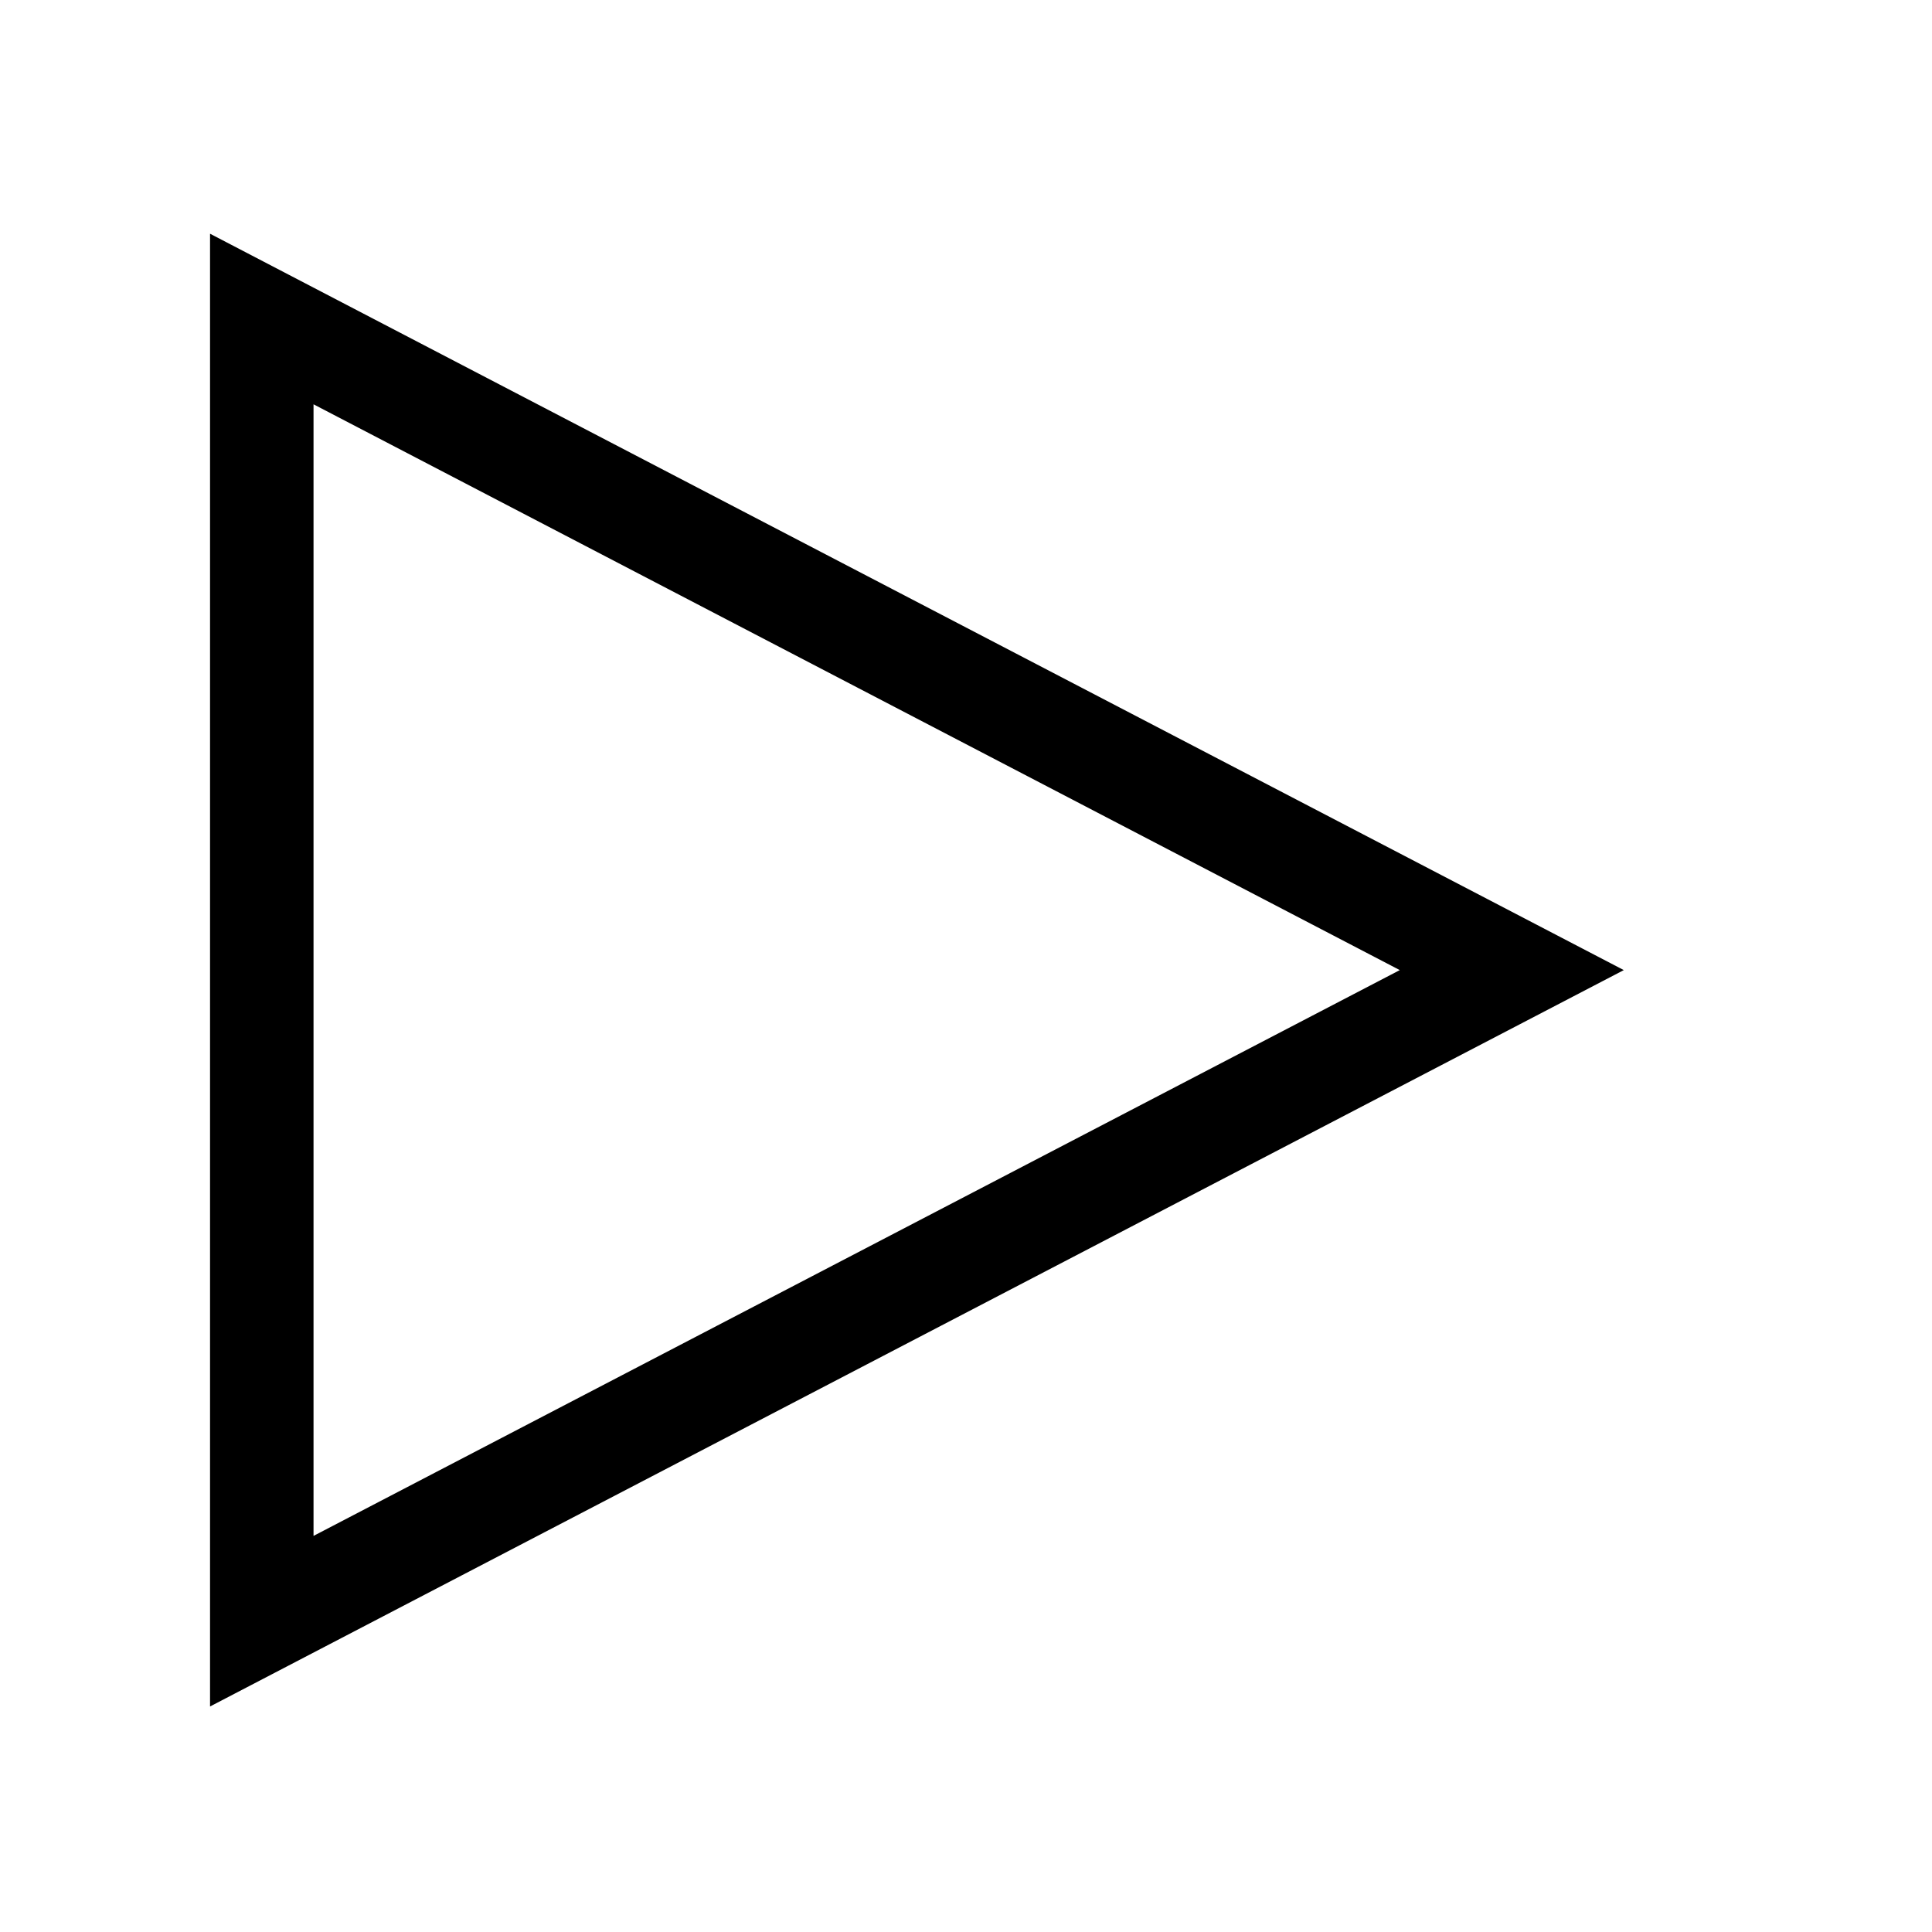
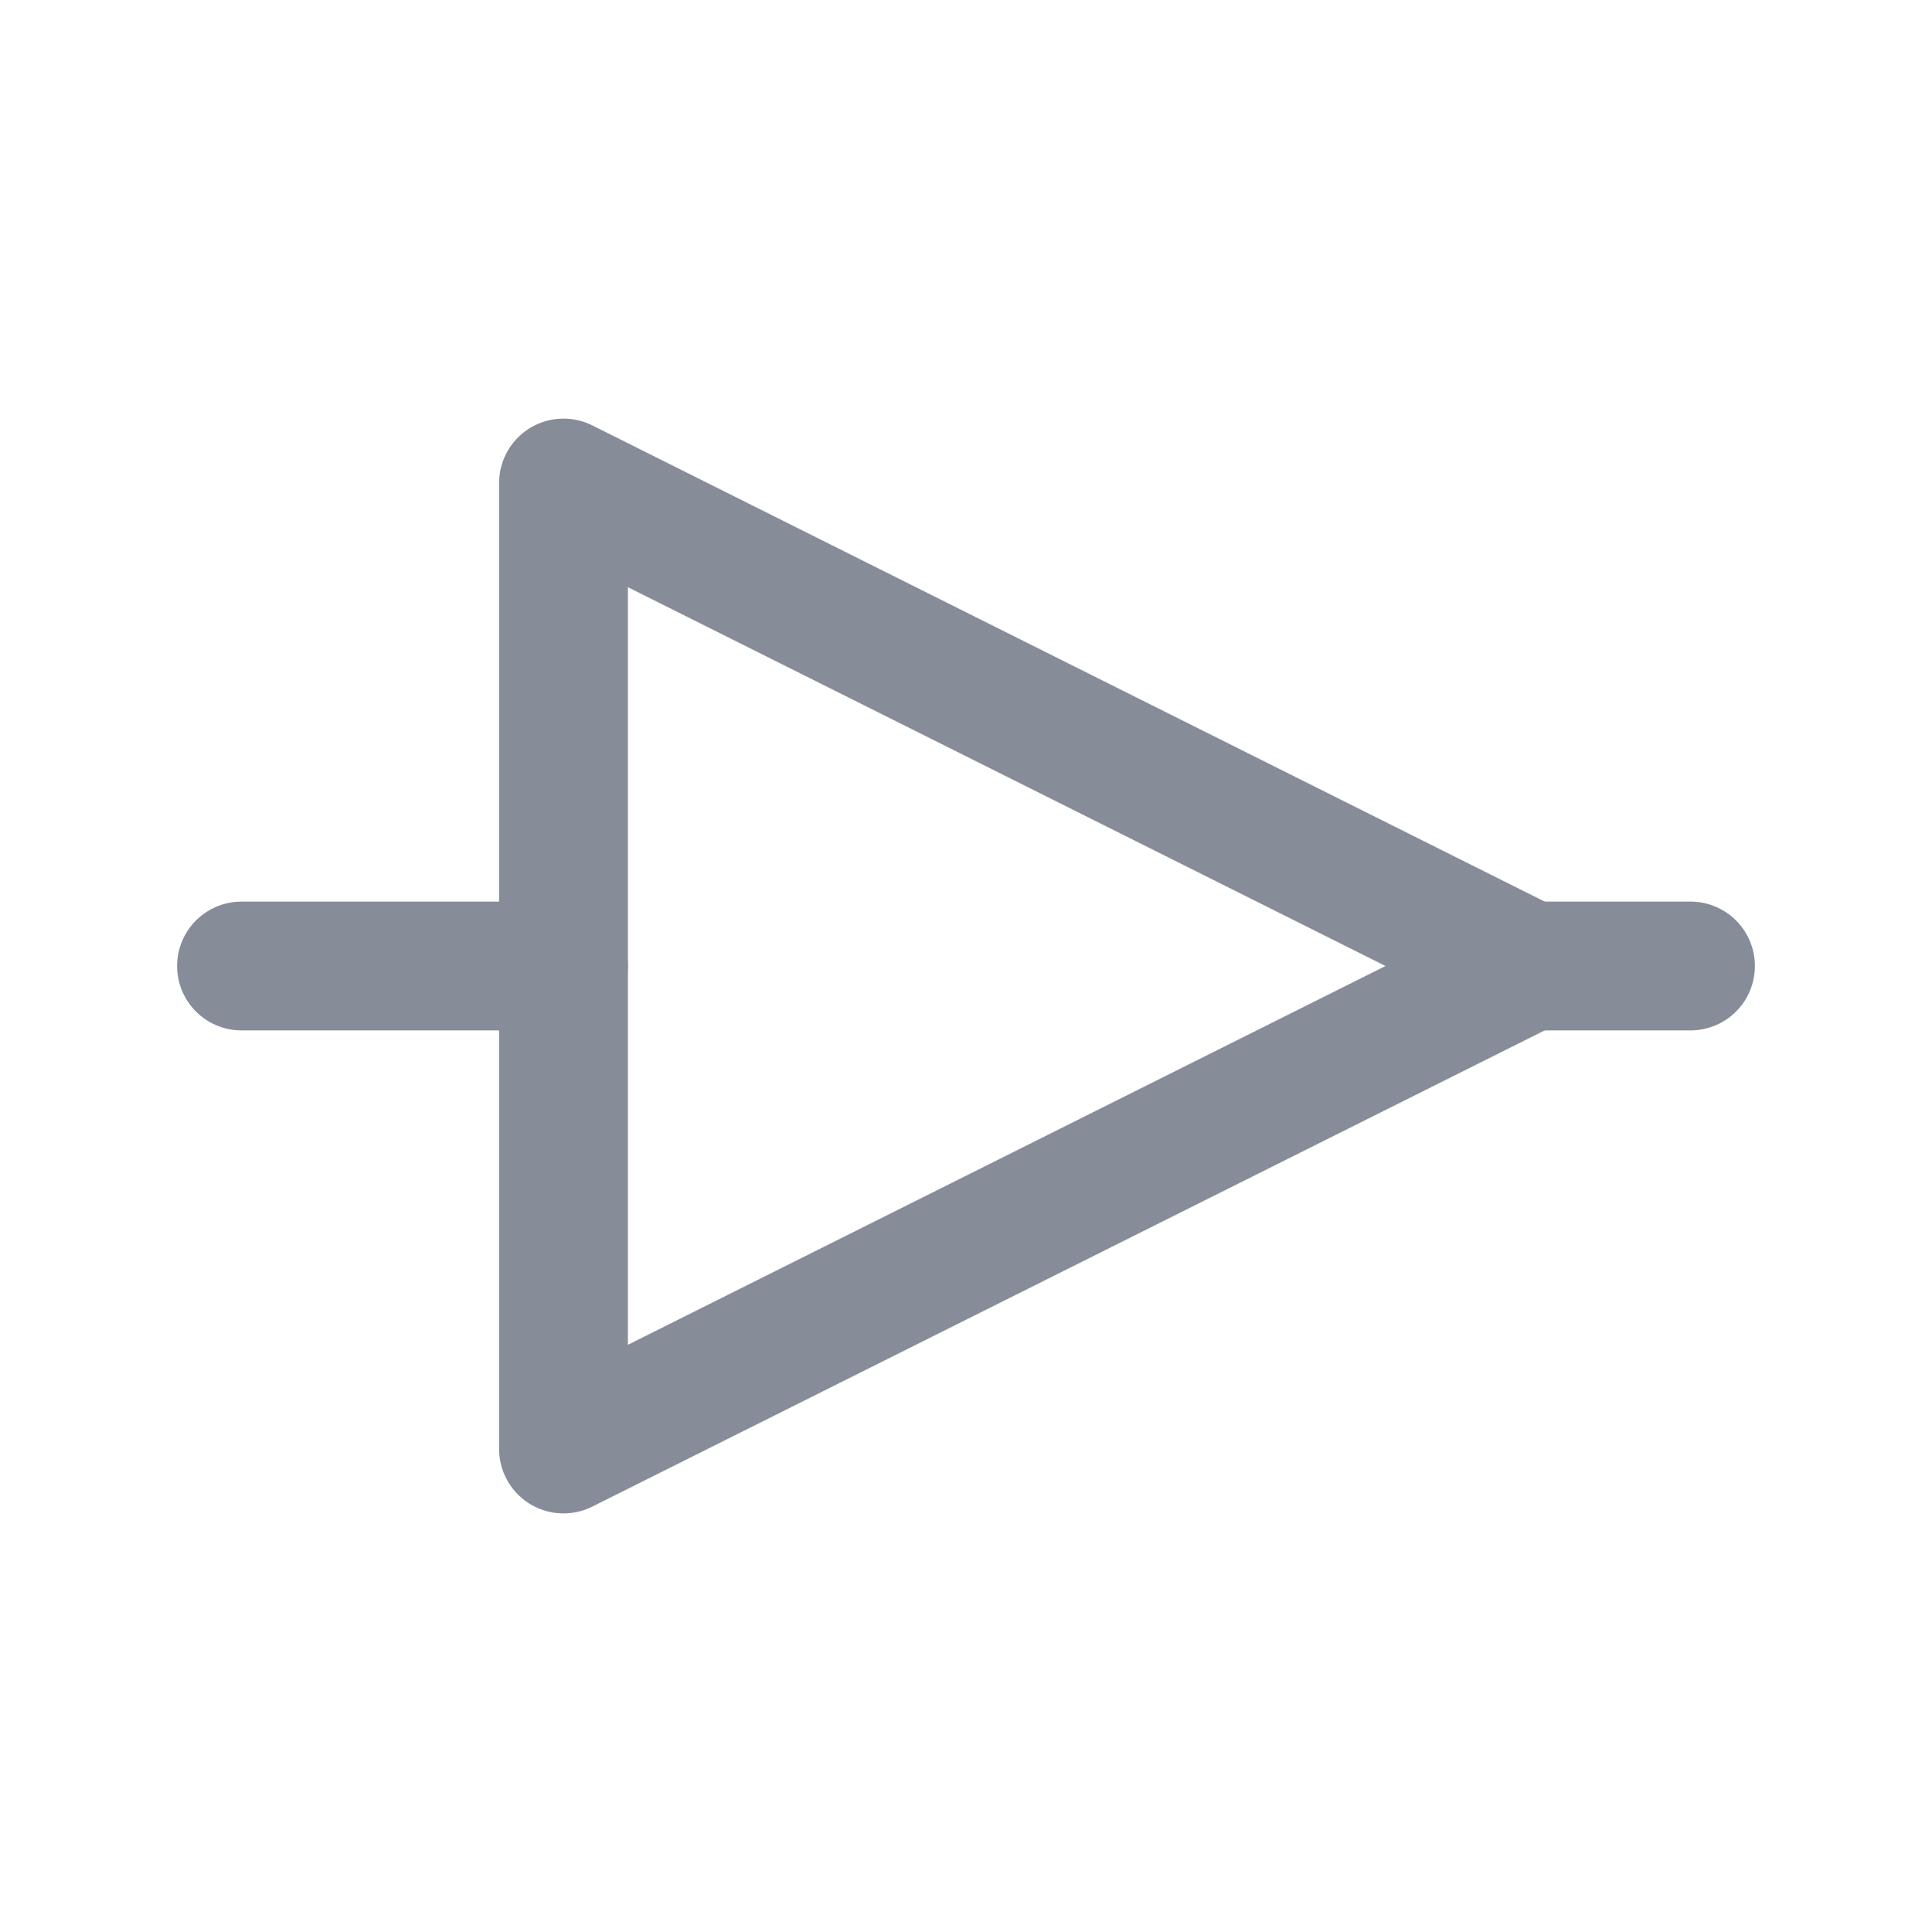
- <svg xmlns="http://www.w3.org/2000/svg" width="16" height="16" id="svg2" version="1.1">
-   <defs id="defs4" />
-   <g id="layer1" transform="translate(0,-1036.362)">
-     <path style="fill:none;stroke:#000000;stroke-width:0.857px;stroke-linecap:butt;stroke-linejoin:miter;stroke-opacity:1" d="m 2.168,1039.815 0,9.973 10.352,-5.392 -10.352,-5.392 z" id="path4102" />
-   </g>
+ <svg xmlns="http://www.w3.org/2000/svg" width="24" height="24" viewBox="0 0 24 24" fill="none" stroke="#878c99" stroke-width="1.6" stroke-linecap="round" stroke-linejoin="round">
+   <path d="M3 12h4" />
+   <path d="M7 6l12 6-12 6z" />
+   <path d="M19 12h2" />
</svg>
